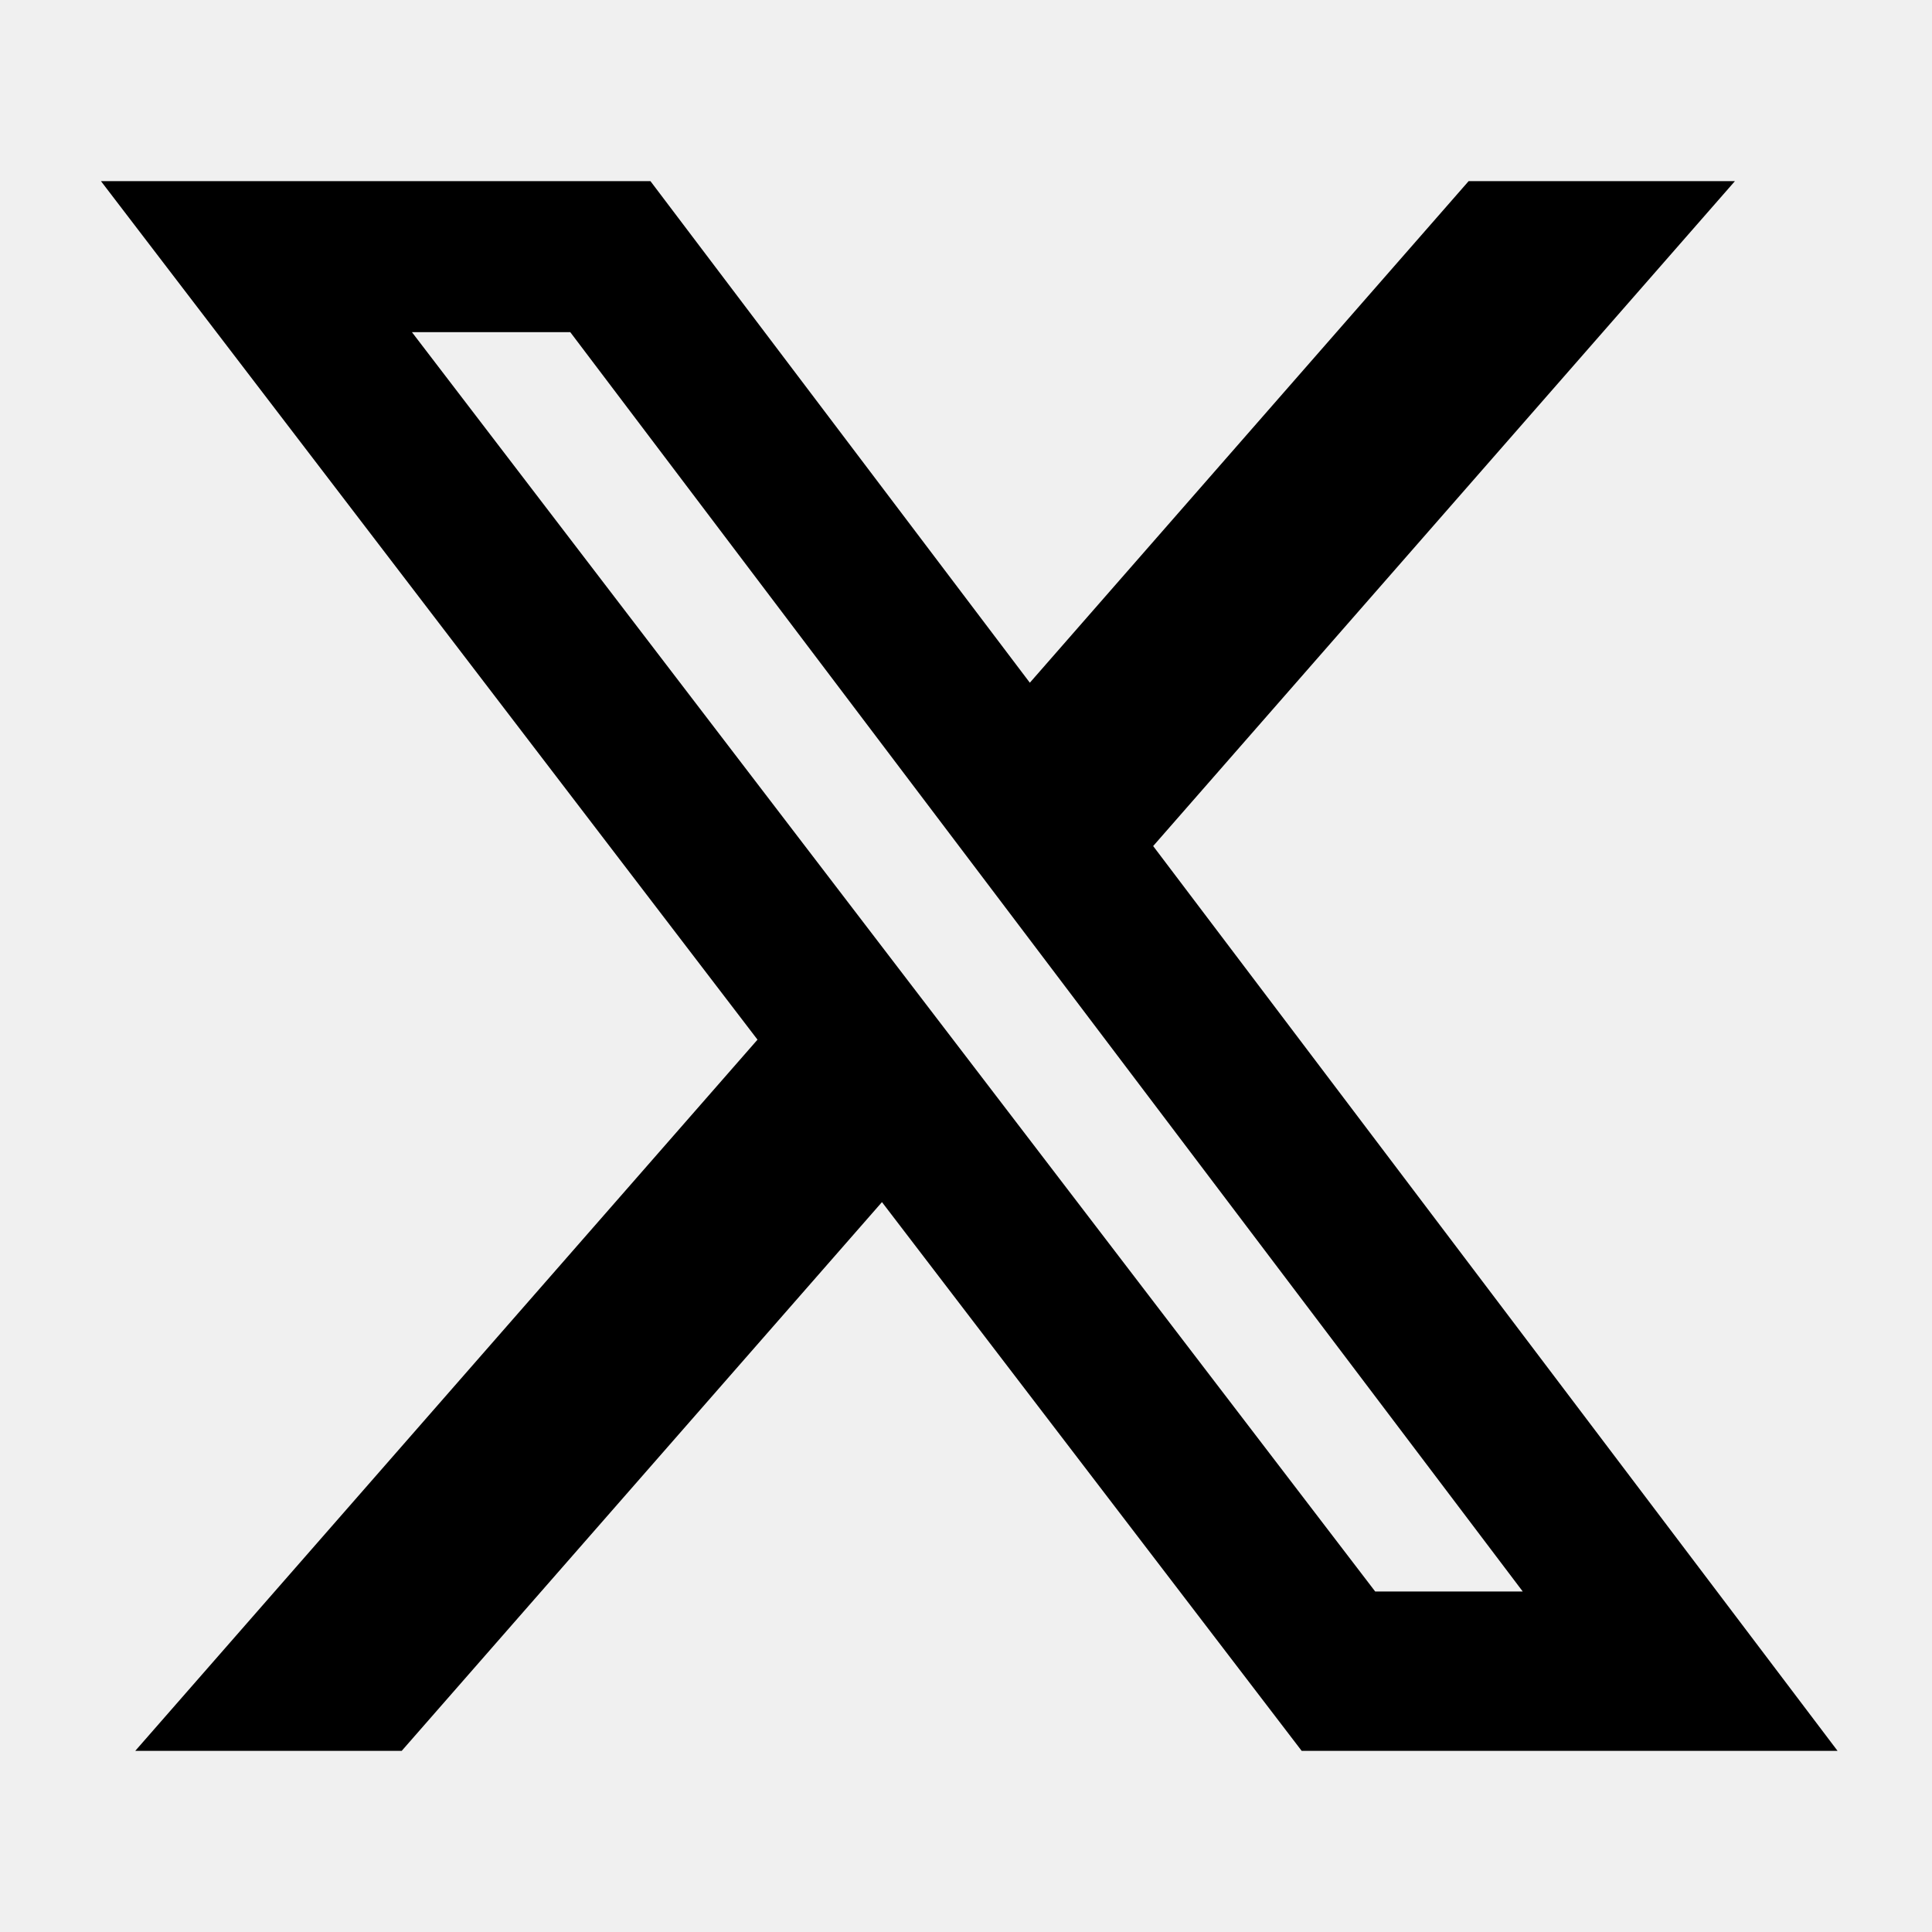
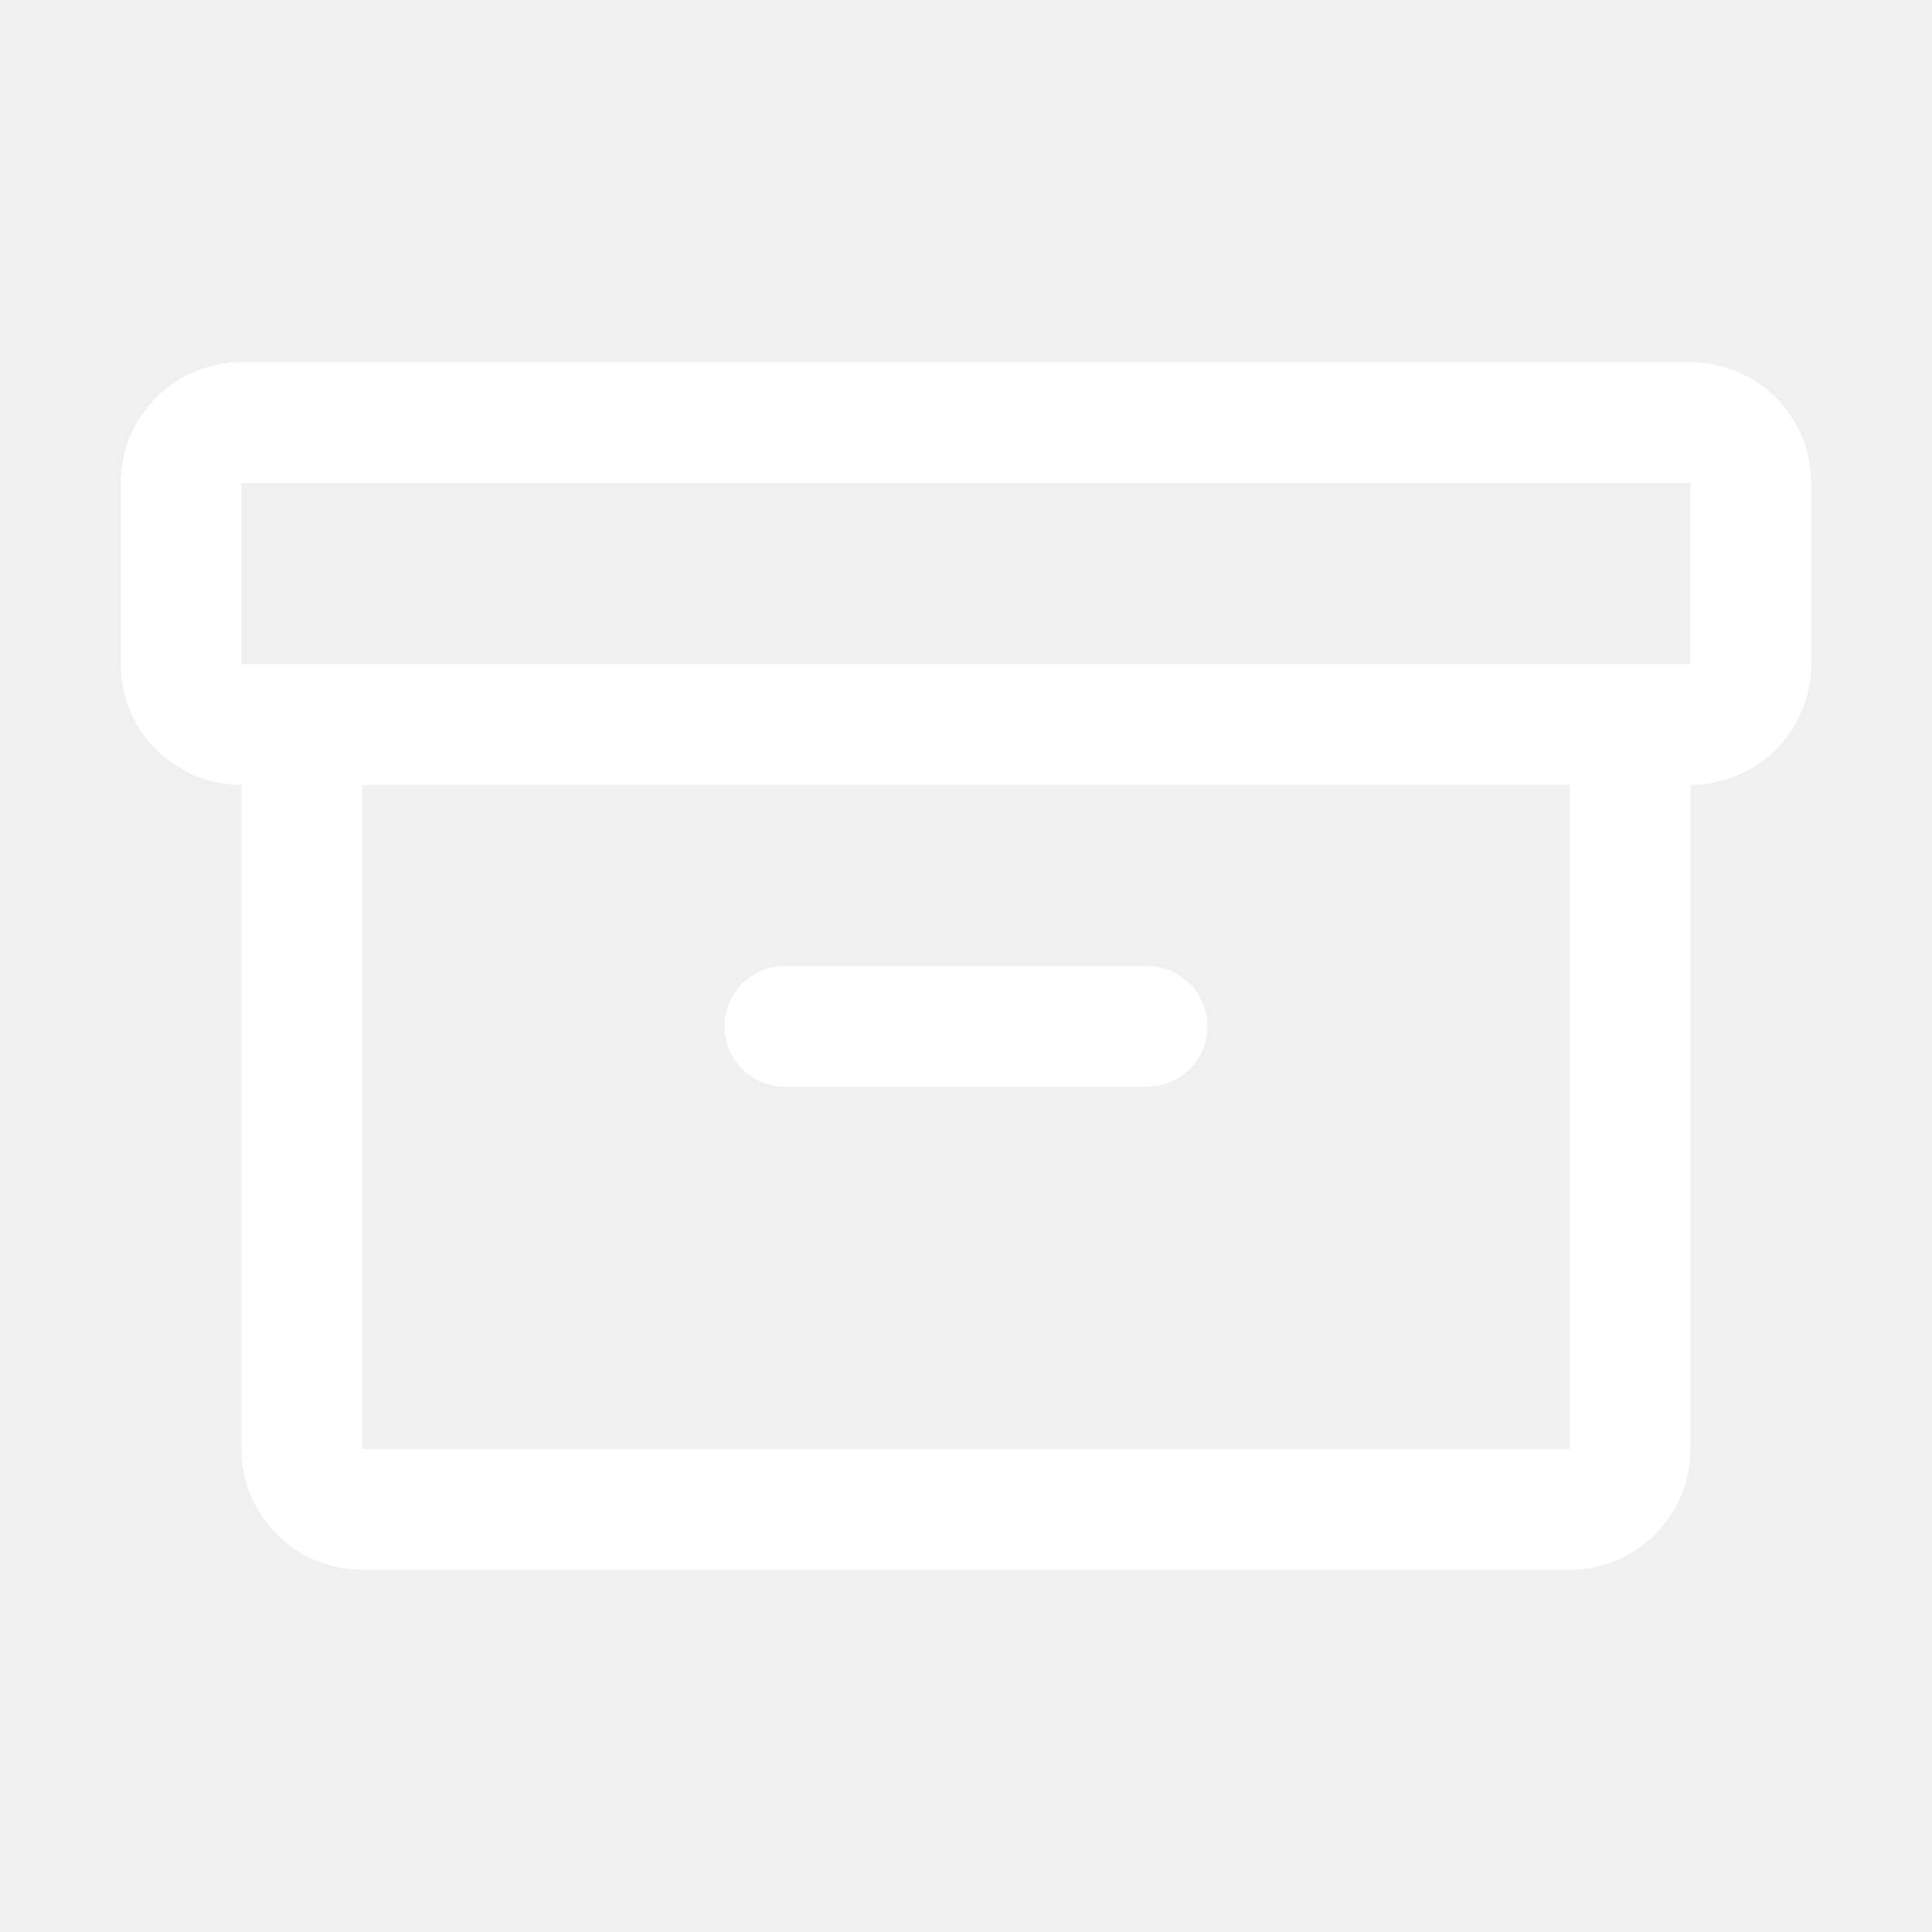
- <svg viewBox="0 0 24 24" aria-hidden="true" width="20" height="20" class="text-foreground">
-   <g>
-     <path d="M18.244 2.25h3.308l-7.227 8.26 8.502 11.24H16.17l-5.214-6.817L4.99 21.75H1.68l7.73-8.835L1.254 2.25H8.08l4.713 6.231zm-1.161 17.52h1.833L7.084 4.126H5.117z" fill="currentcolor" />
-   </g>
+ <svg xmlns="http://www.w3.org/2000/svg" width="32" height="32" fill="#fff" viewBox="0 0 256 256">
+   <path d="M224,48H32A16,16,0,0,0,16,64V88a16,16,0,0,0,16,16v88a16,16,0,0,0,16,16H208a16,16,0,0,0,16-16V104a16,16,0,0,0,16-16V64A16,16,0,0,0,224,48ZM208,192H48V104H208ZM224,88H32V64H224V88ZM96,136a8,8,0,0,1,8-8h48a8,8,0,0,1,0,16H104A8,8,0,0,1,96,136Z" />
</svg>
